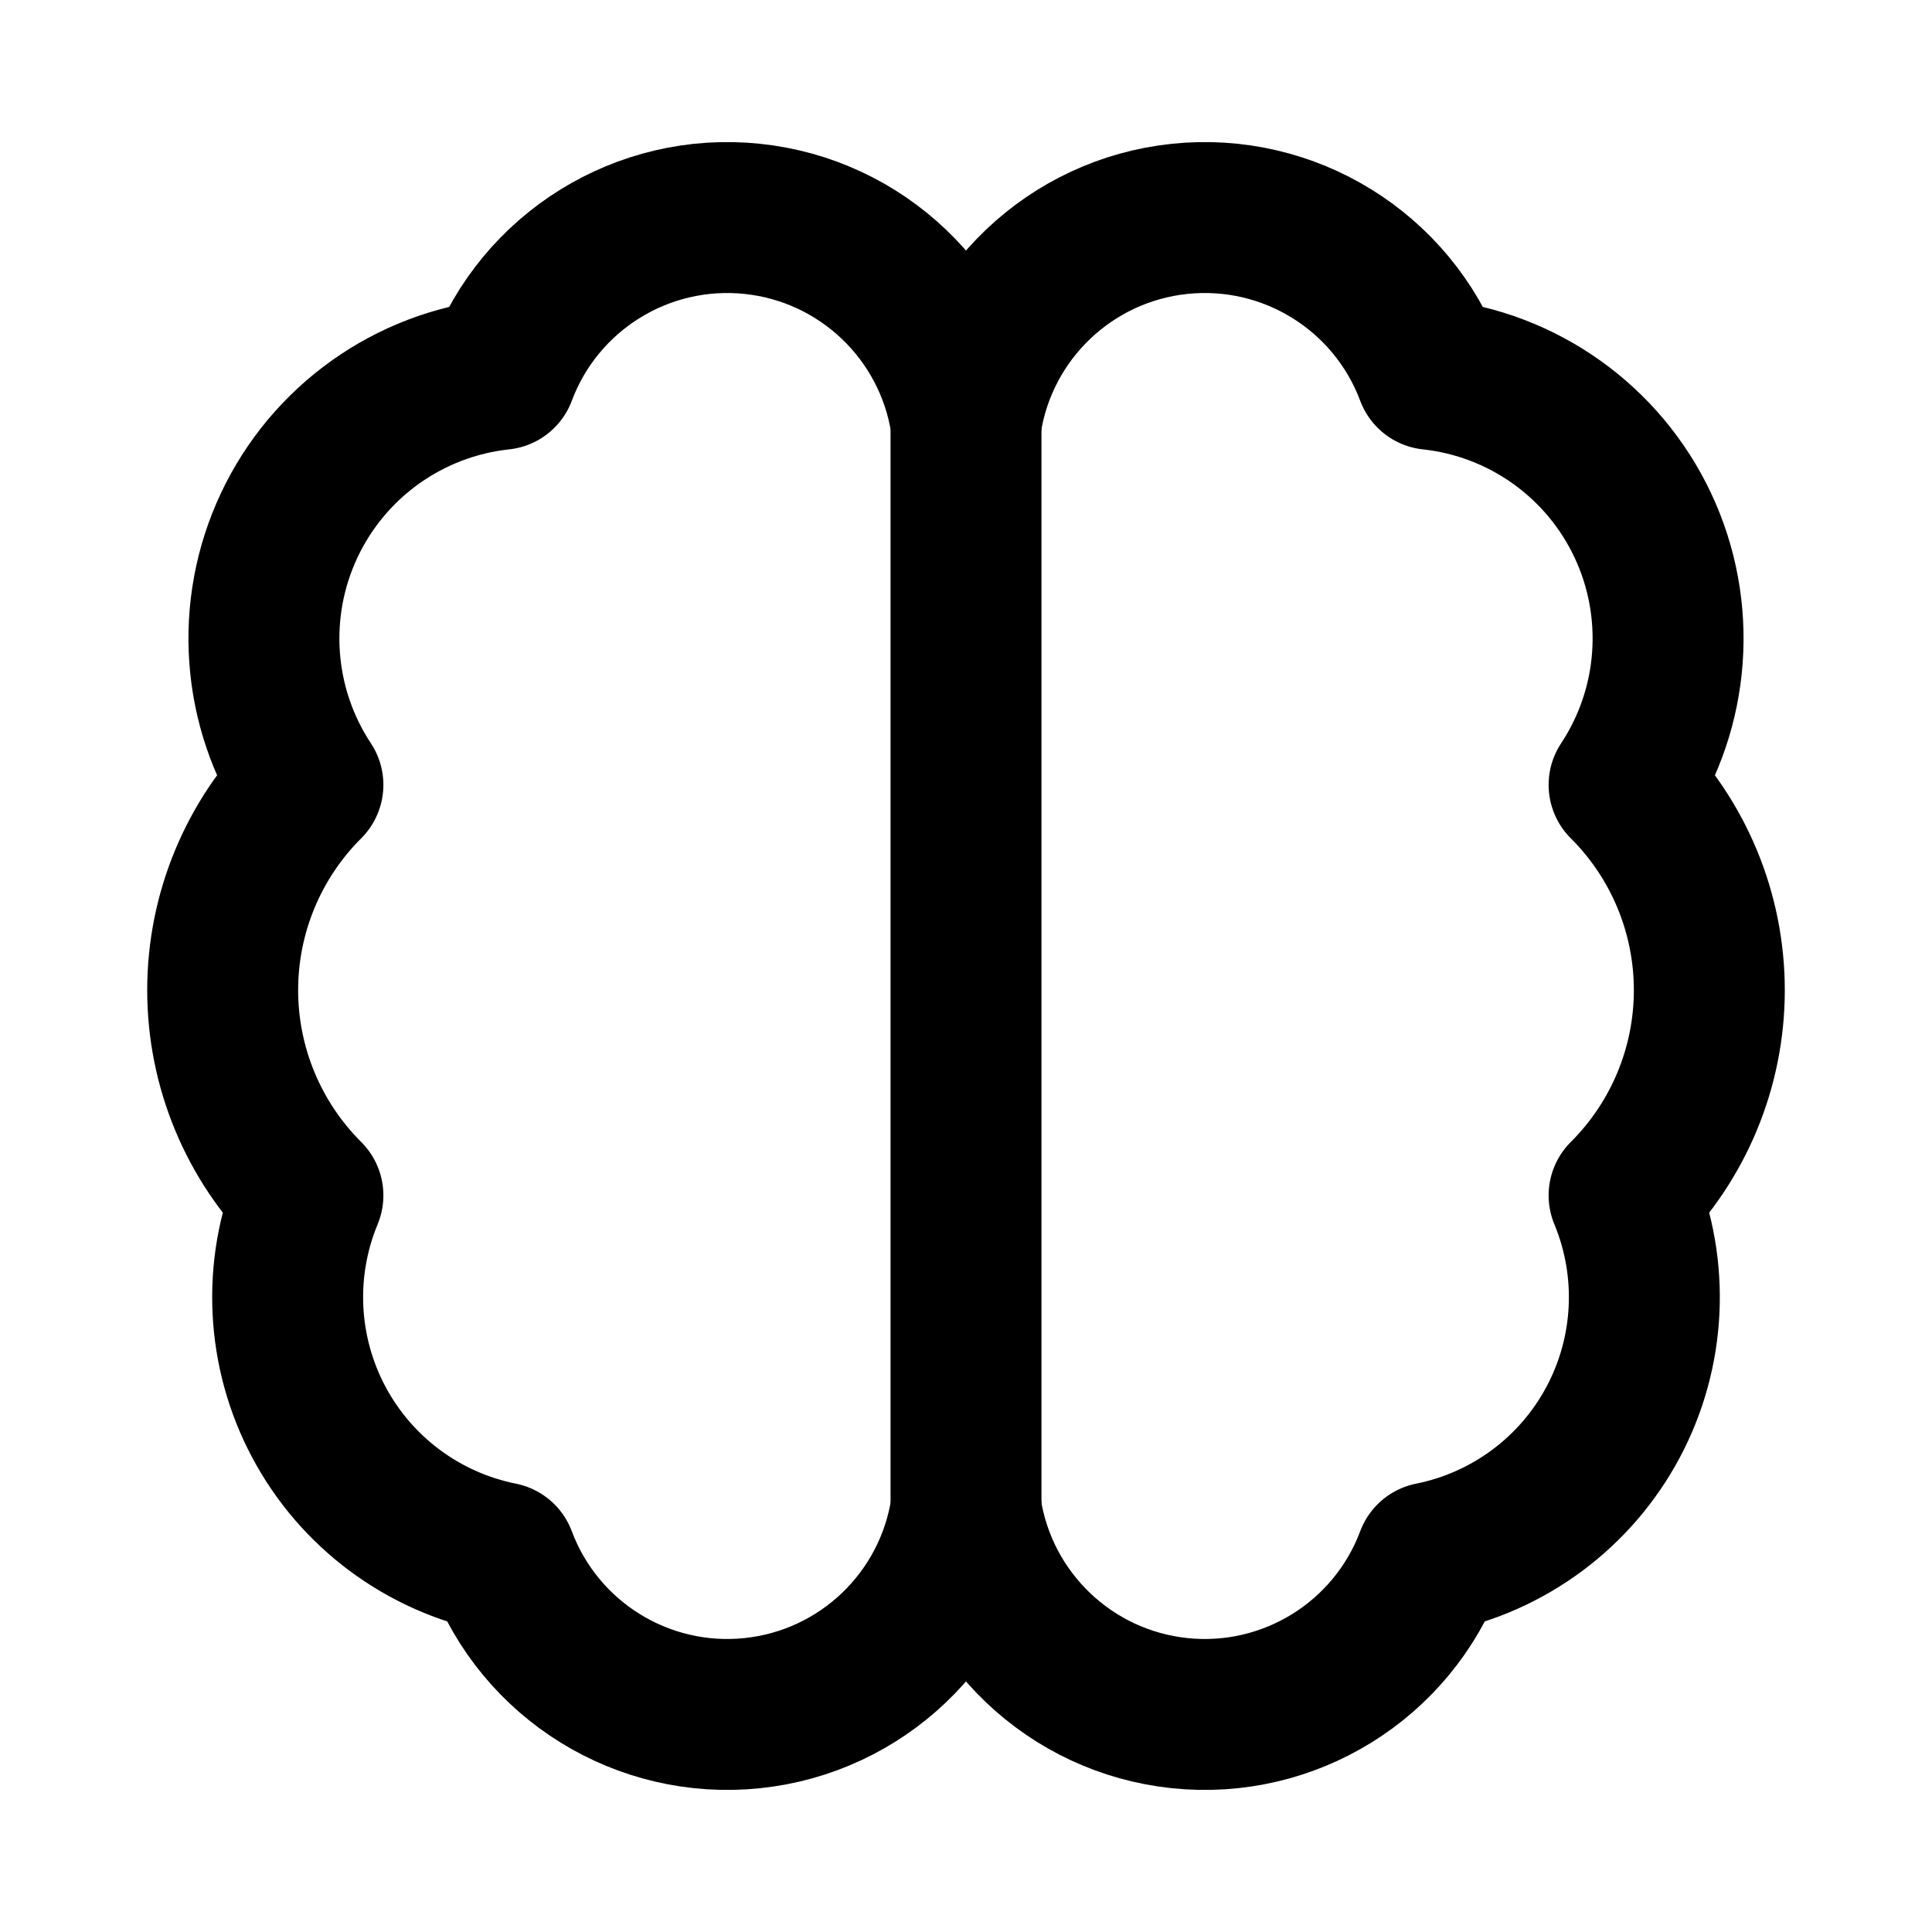
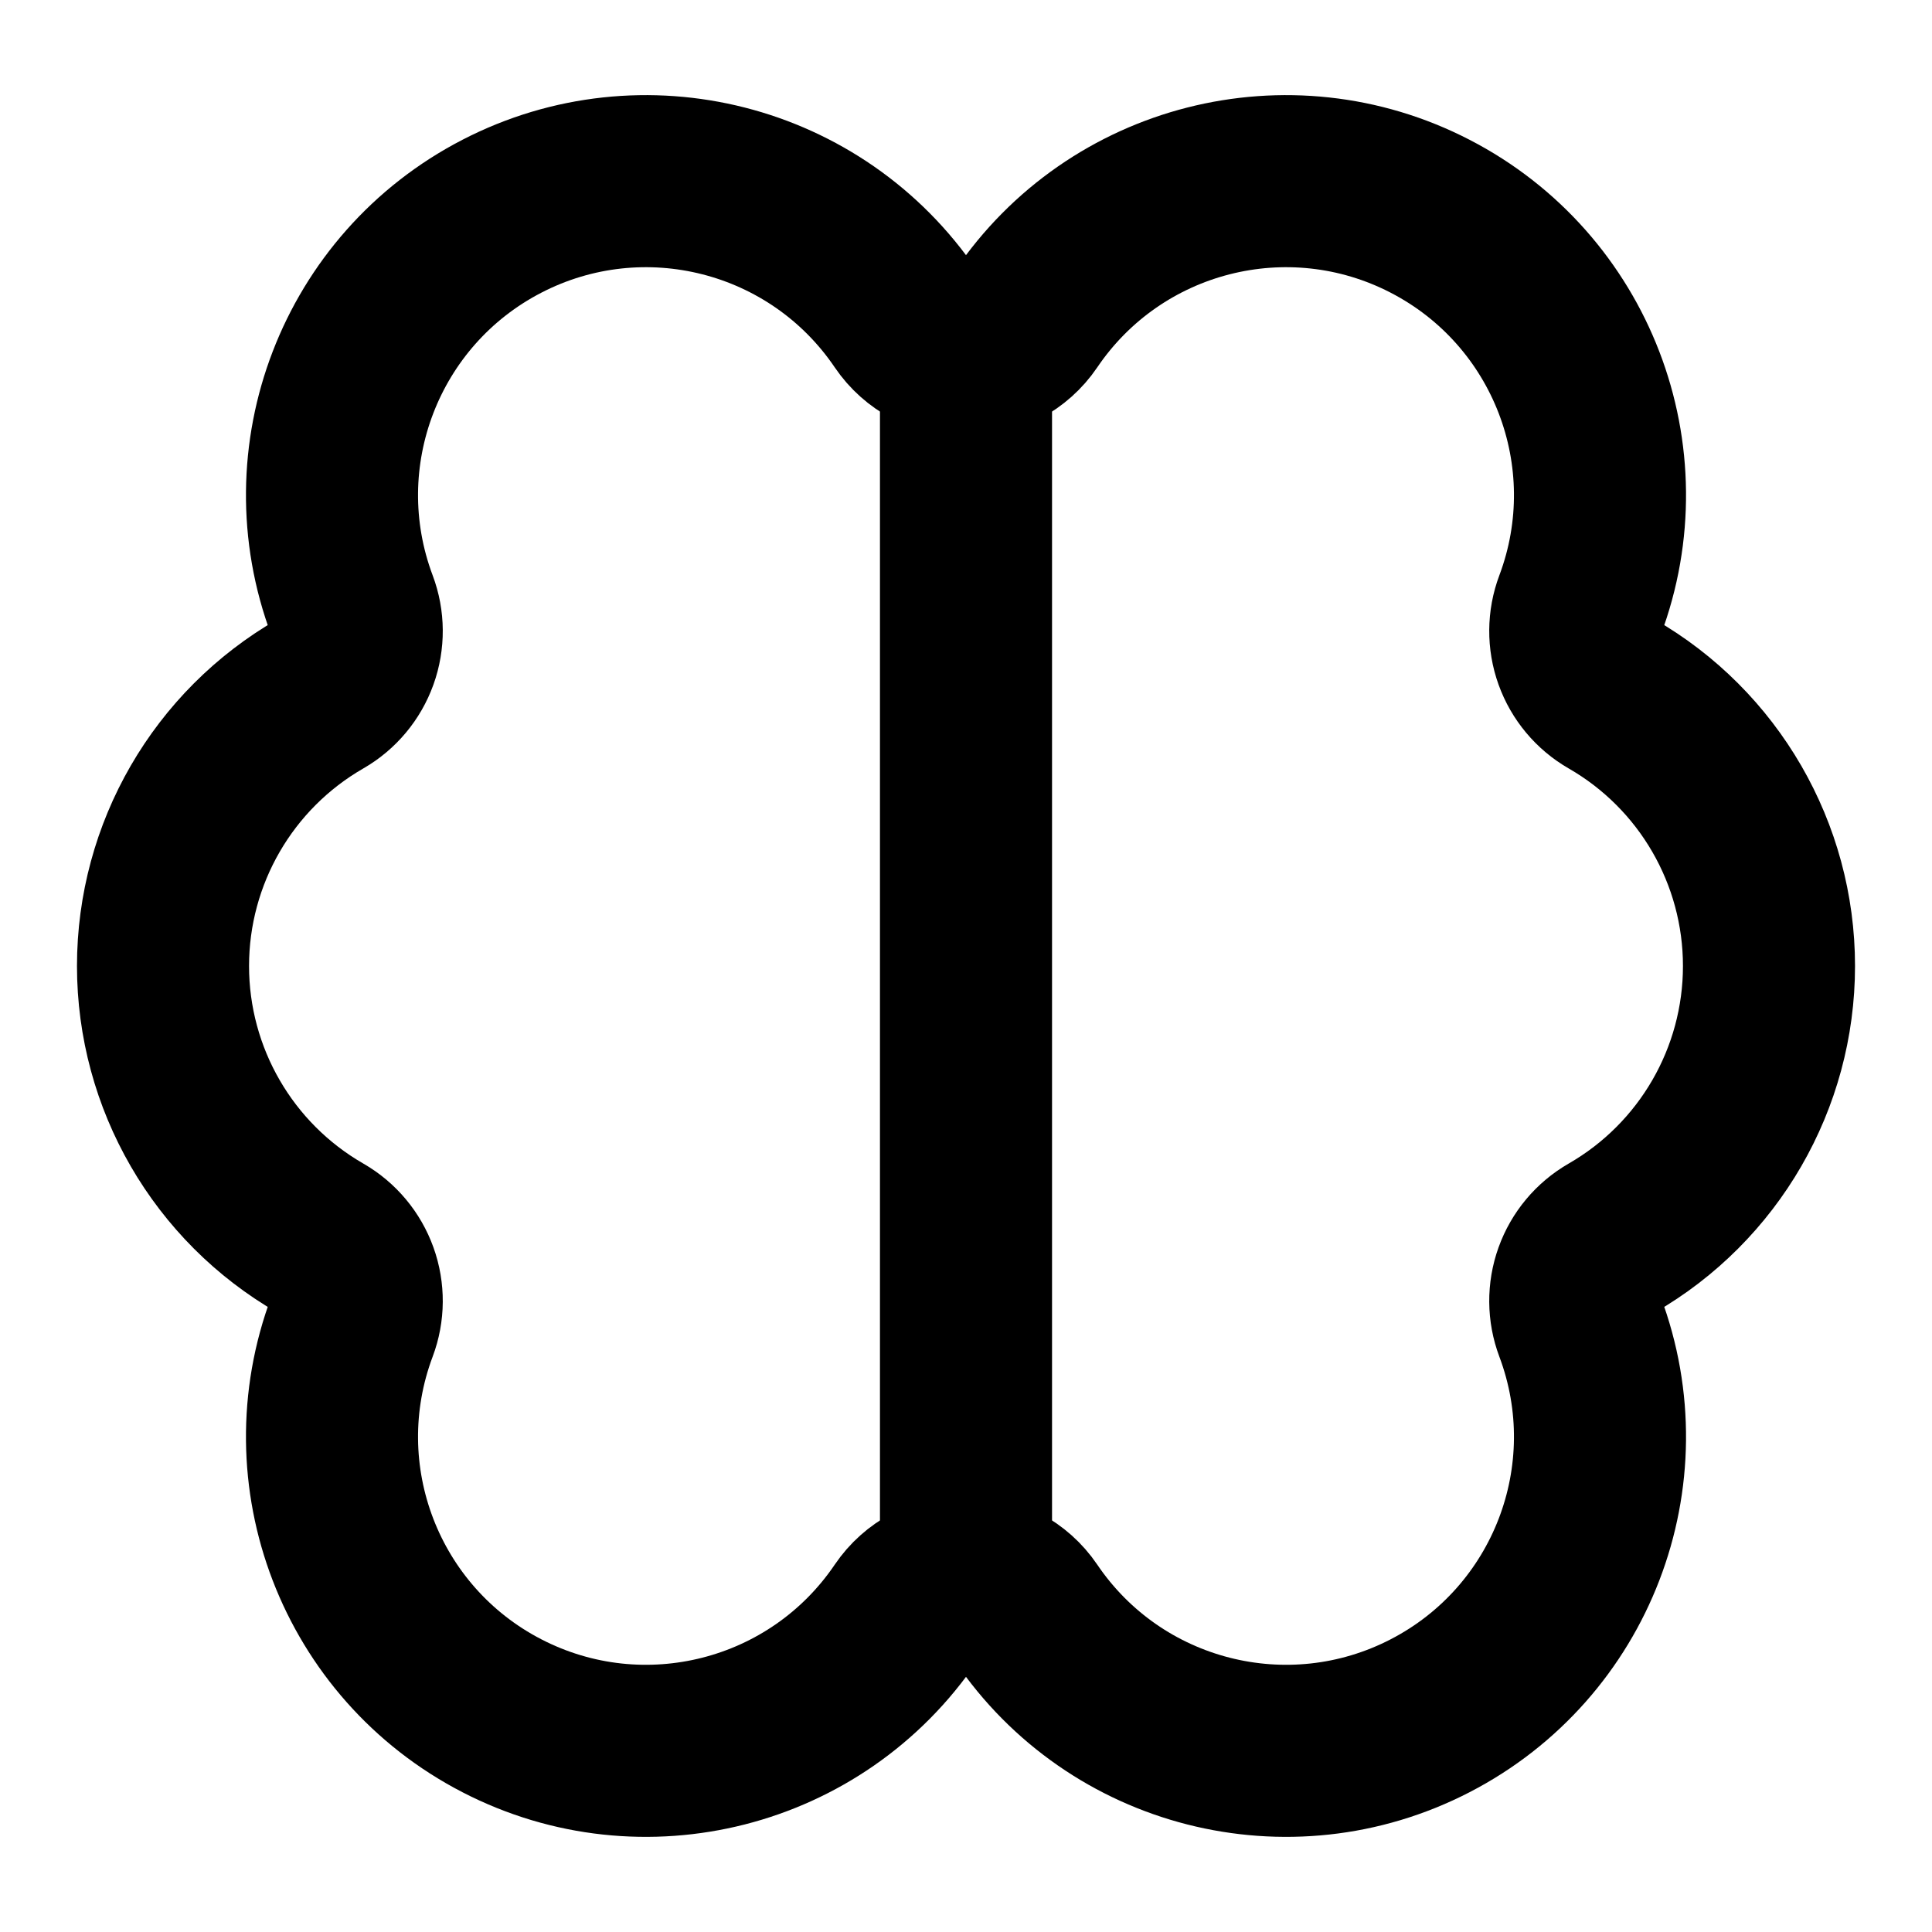
- <svg xmlns="http://www.w3.org/2000/svg" viewBox="0 0 16 16" fill="none" stroke="#000" stroke-width="1.25" stroke-linecap="round" stroke-linejoin="round" aria-hidden="true">
-   <path d="M8 3.5a2 2 0 0 0-3.85-.4 2.2 2.2 0 0 0-1.6 3.4 2.4 2.4 0 0 0 0 3.4 2.2 2.2 0 0 0 1.6 3 2 2 0 0 0 3.85-.4z" />
-   <path d="M8 3.5a2 2 0 0 1 3.85-.4 2.2 2.2 0 0 1 1.6 3.4 2.4 2.4 0 0 1 0 3.4 2.2 2.2 0 0 1-1.6 3 2 2 0 0 1-3.85-.4" />
+ <svg xmlns="http://www.w3.org/2000/svg" viewBox="0 0 16 16" fill="none" stroke="#000" stroke-width="1.425" stroke-linecap="round" stroke-linejoin="round" aria-hidden="true">
+   <path d="M8.497 2.643A2.6 2.6 0 0 1 11.844 1.791A2.6 2.6 0 0 1 13.084 5.015A0.6 0.6 0 0 0 13.081 5.429A0.6 0.6 0 0 0 13.346 5.746A2.6 2.6 0 0 1 14.65 8A2.6 2.6 0 0 1 13.346 10.254A0.6 0.6 0 0 0 13.081 10.571A0.6 0.6 0 0 0 13.084 10.985A2.6 2.6 0 0 1 11.844 14.209A2.6 2.6 0 0 1 8.497 13.357A0.6 0.6 0 0 0 8 13.094A0.6 0.6 0 0 0 7.503 13.357A2.6 2.6 0 0 1 4.156 14.209A2.6 2.6 0 0 1 2.916 10.985A0.6 0.6 0 0 0 2.919 10.571A0.6 0.6 0 0 0 2.654 10.254A2.6 2.6 0 0 1 1.35 8A2.6 2.6 0 0 1 2.654 5.746A0.6 0.6 0 0 0 2.919 5.429A0.6 0.6 0 0 0 2.916 5.015A2.6 2.6 0 0 1 4.156 1.791A2.6 2.6 0 0 1 7.503 2.643A0.6 0.6 0 0 0 8 2.906A0.6 0.6 0 0 0 8.497 2.643Z" />
+   <path d="M8 3L8 13" />
</svg>
